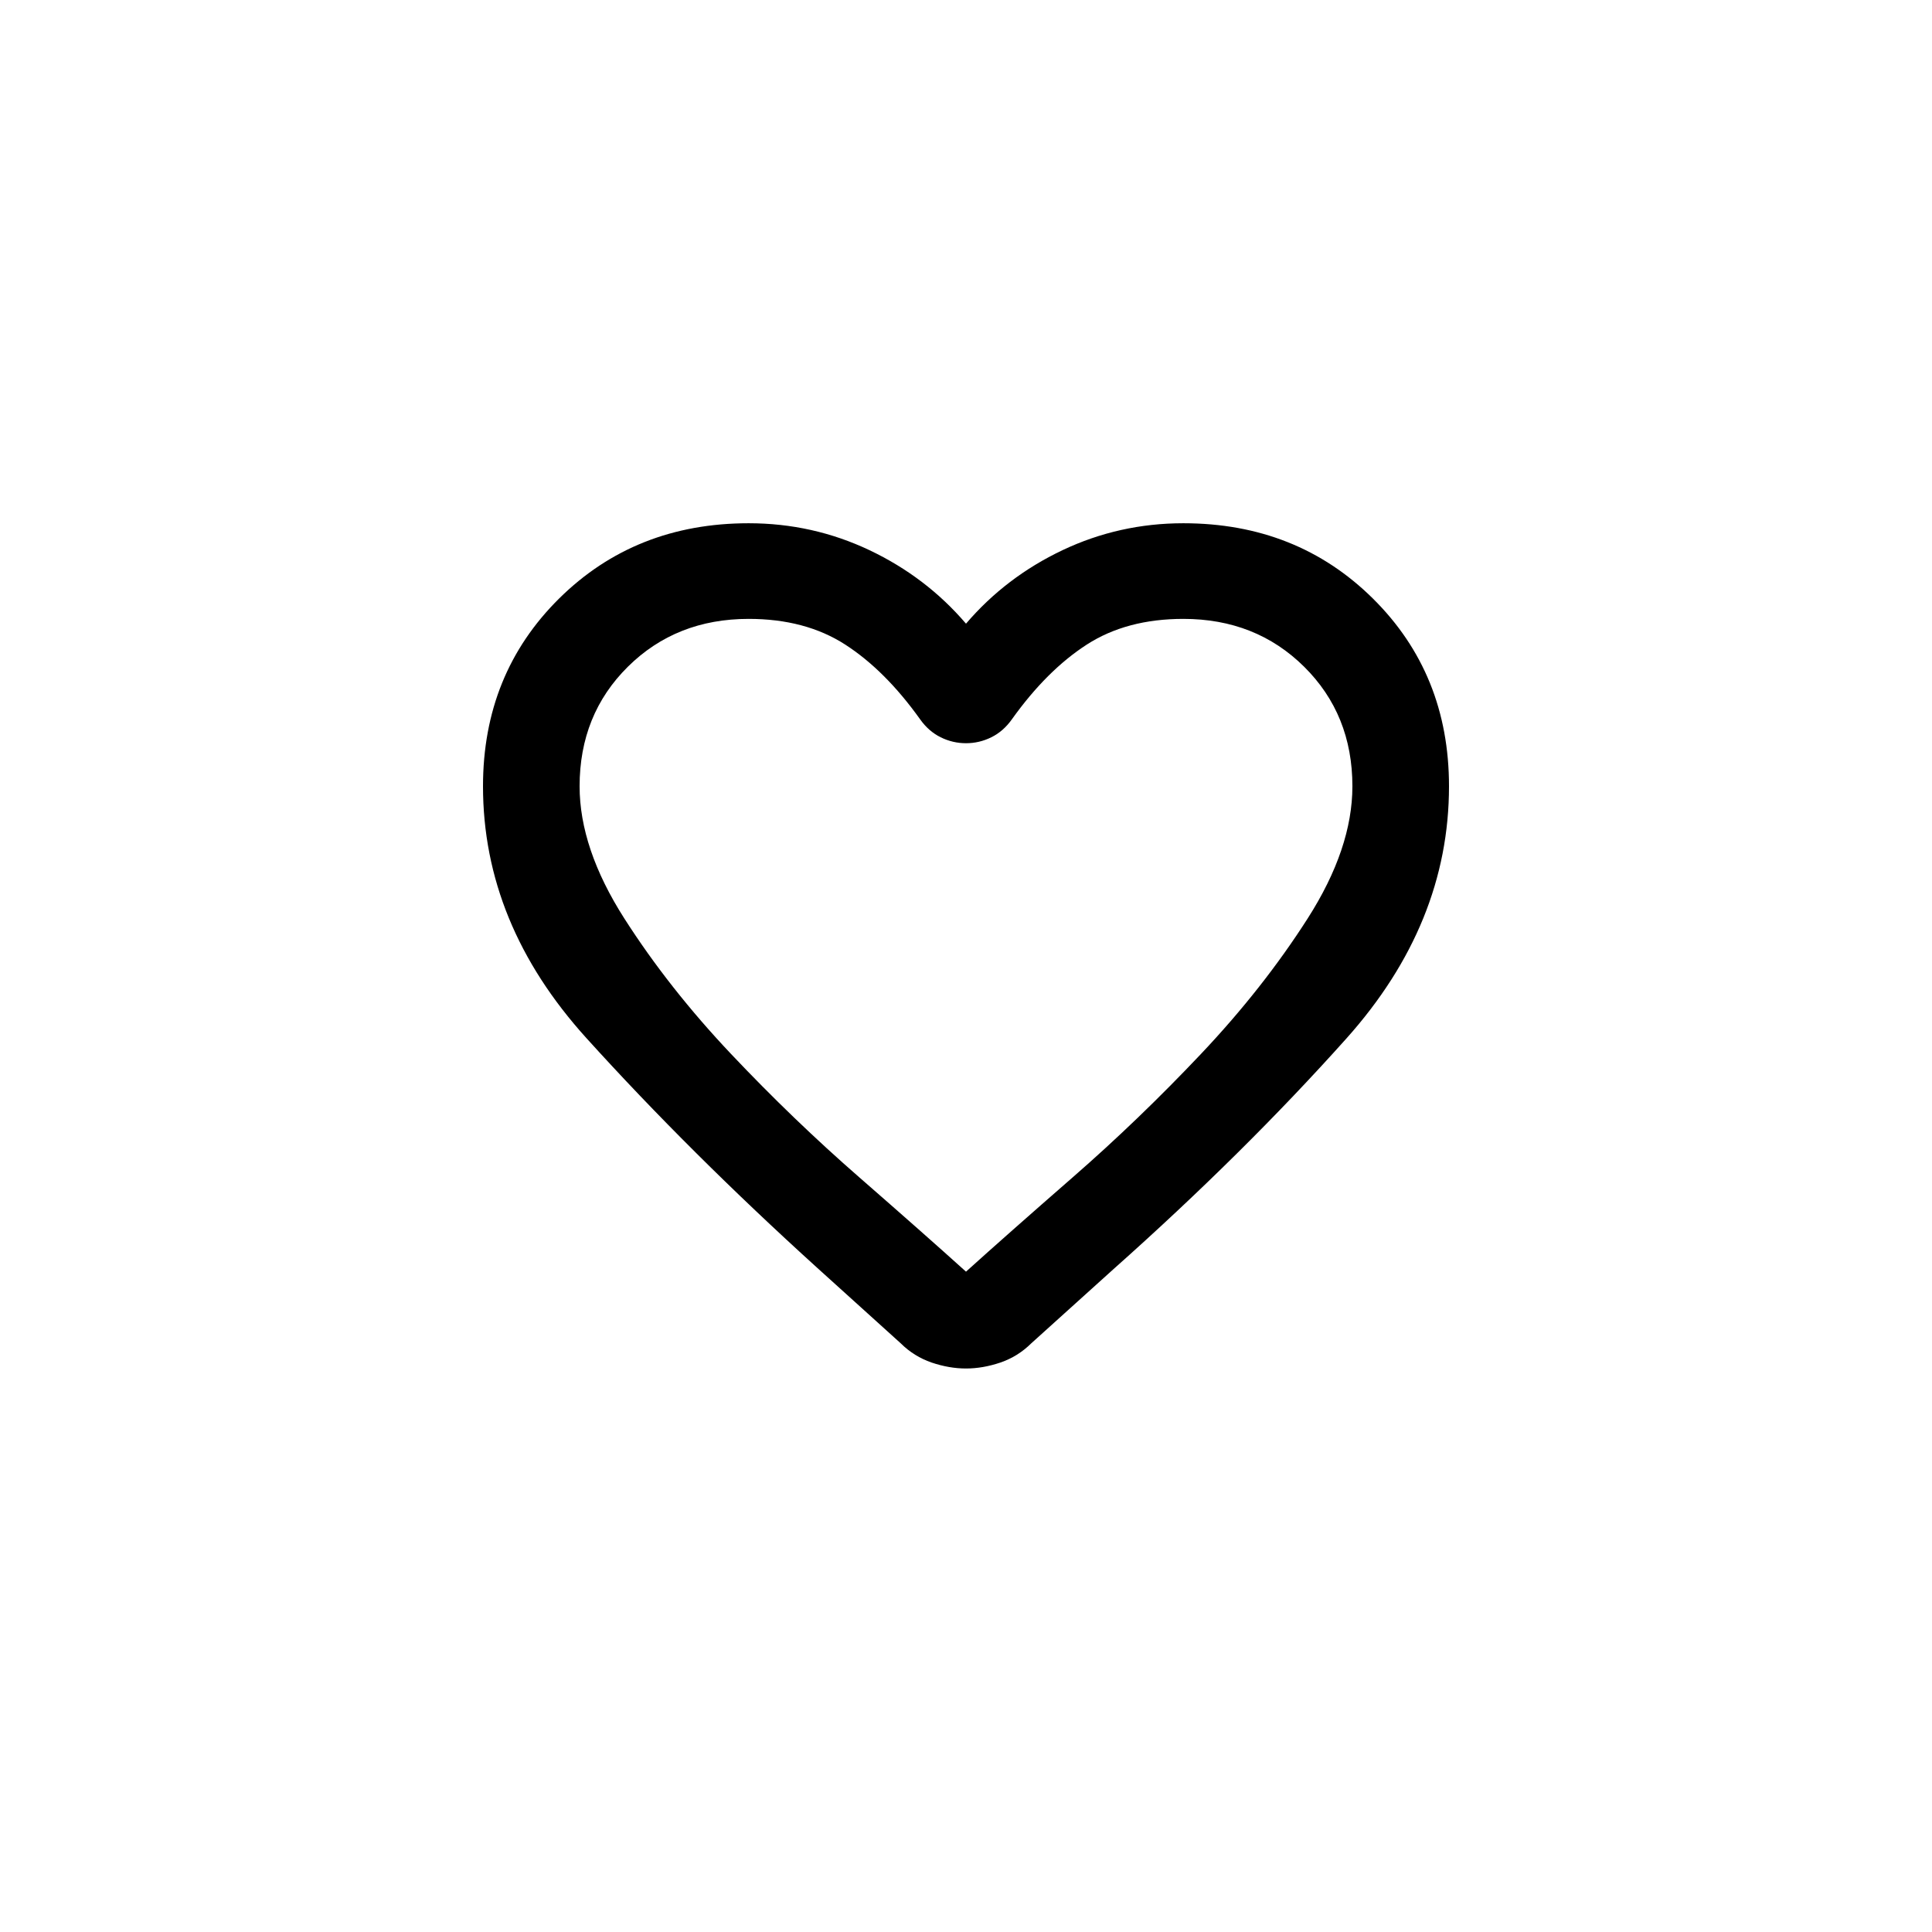
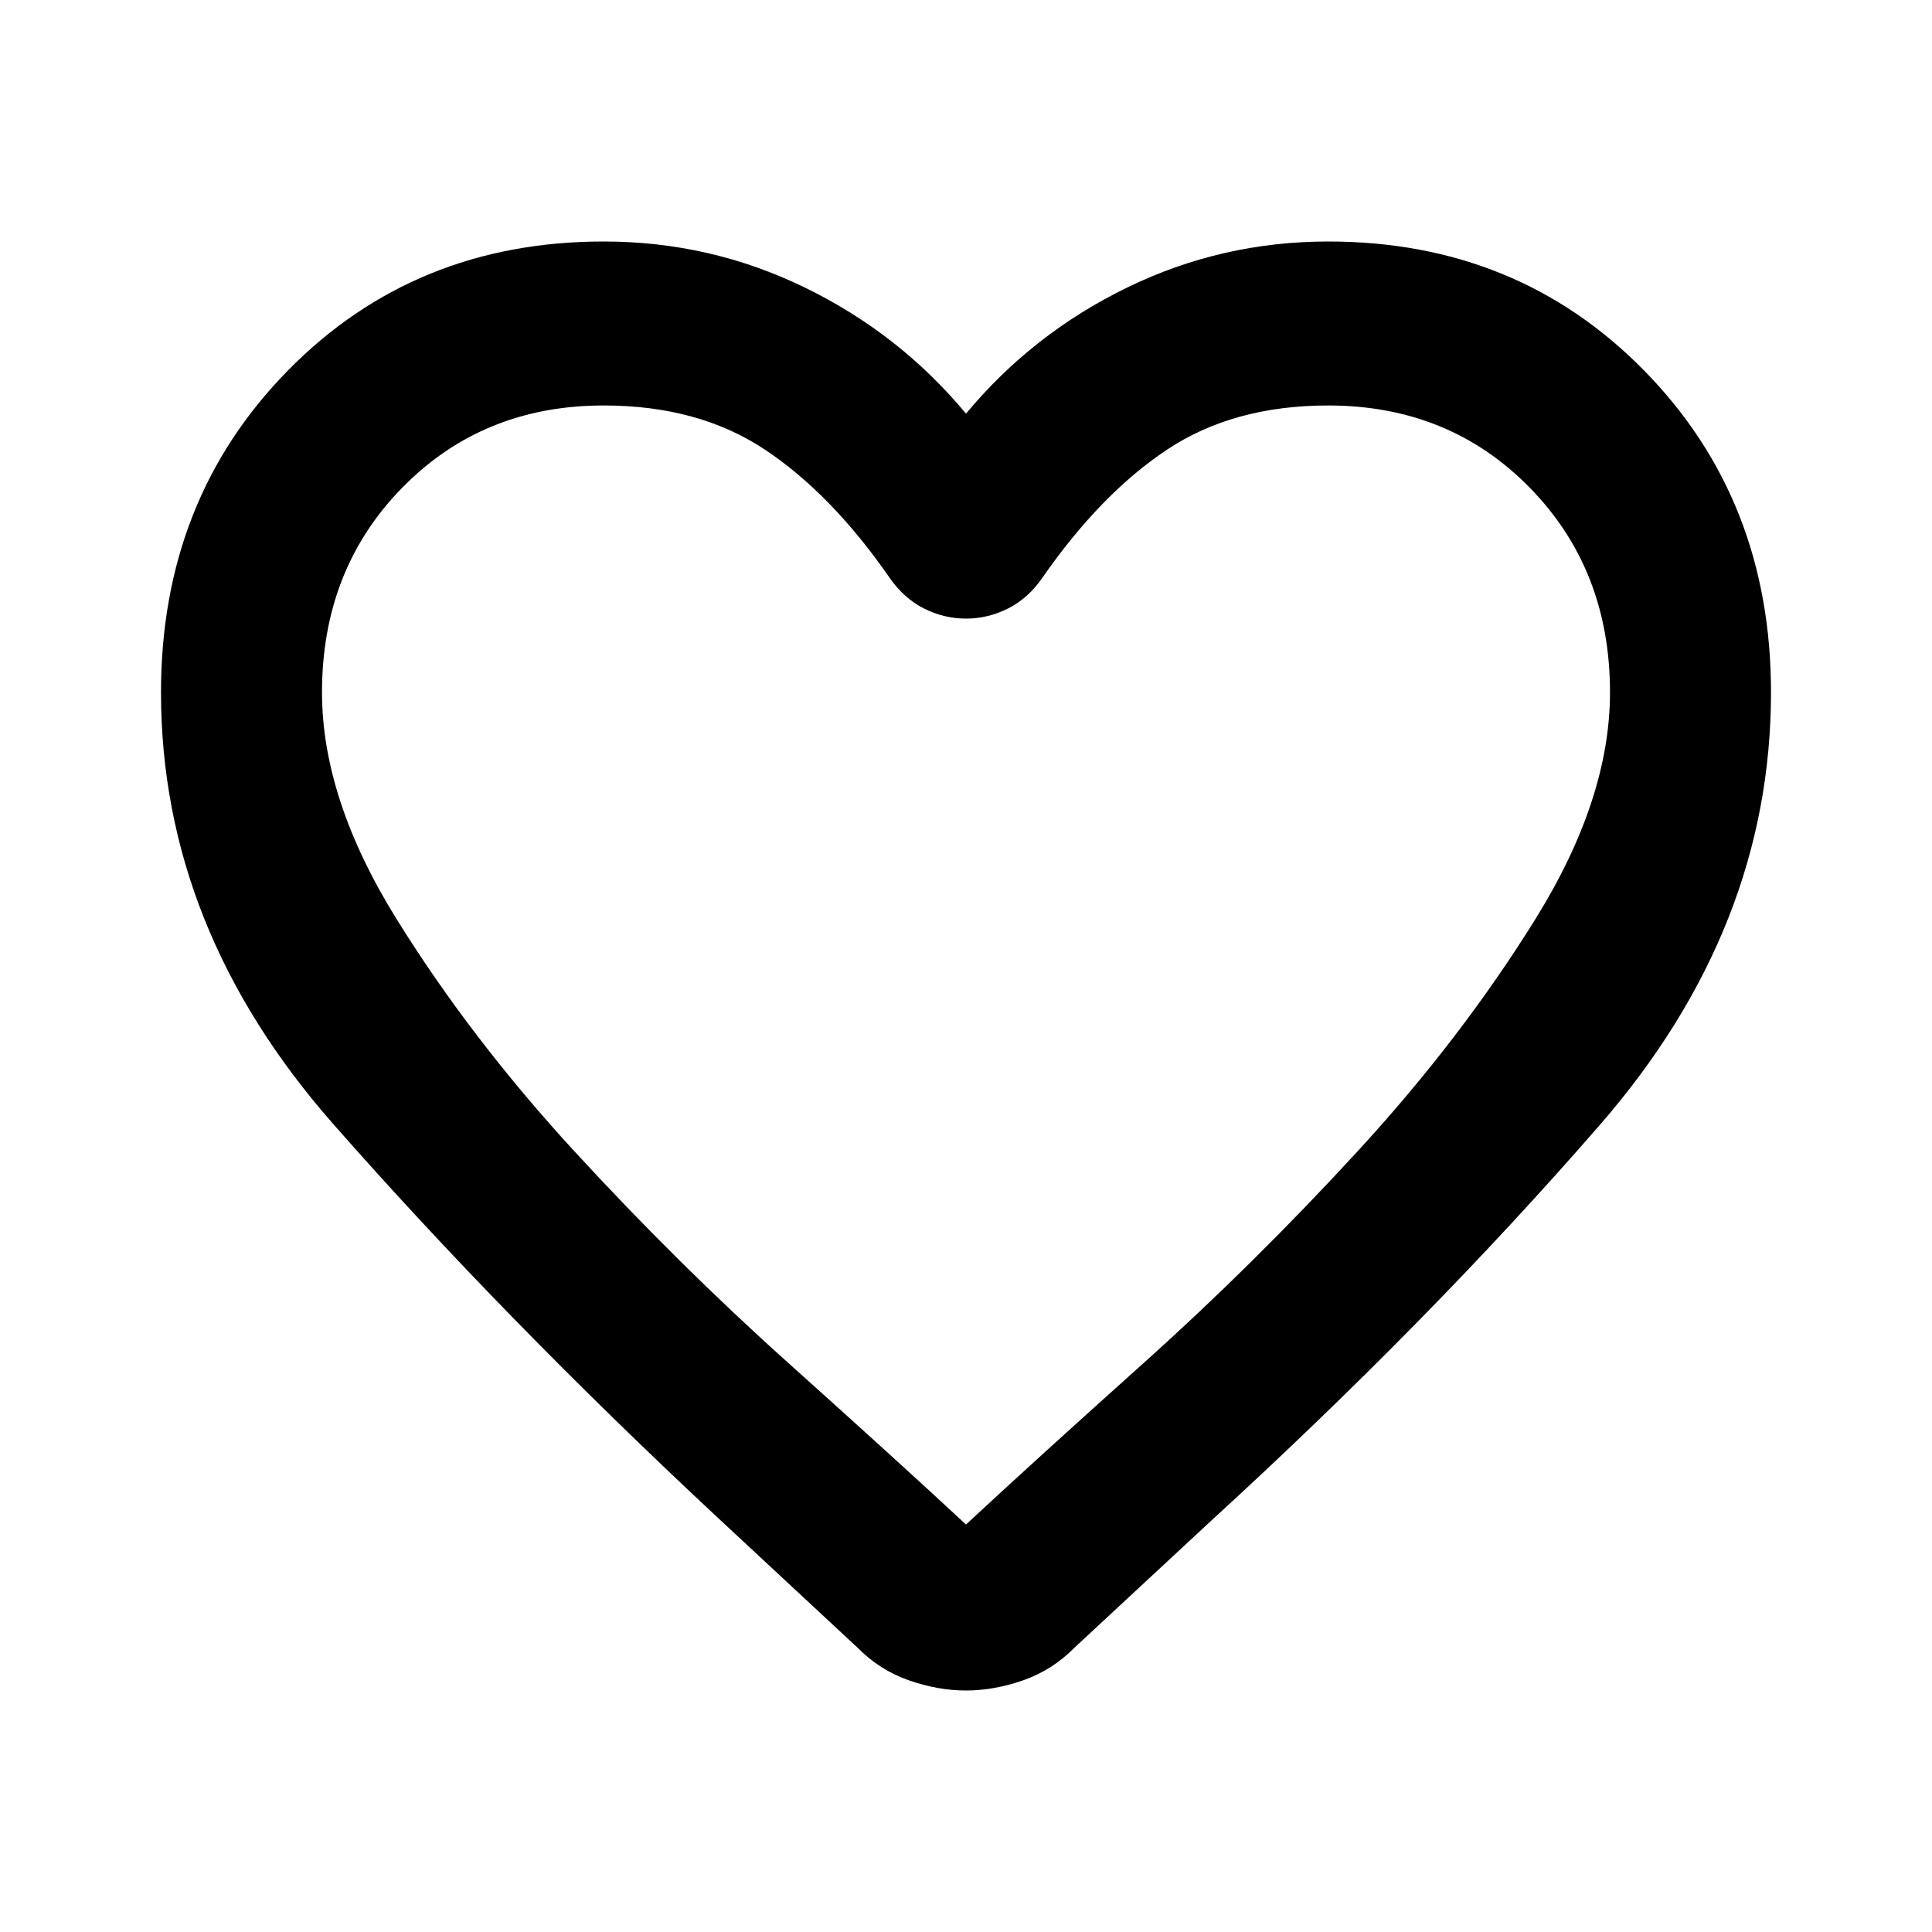
<svg xmlns="http://www.w3.org/2000/svg" width="48" height="48" viewBox="0 0 48 48" fill="none">
-   <path d="M24 34C23.72 34 23.435 33.95 23.145 33.852C22.855 33.752 22.6 33.594 22.38 33.376L20.31 31.505C18.19 29.584 16.275 27.678 14.565 25.787C12.855 23.896 12 21.812 12 19.535C12 17.673 12.63 16.119 13.89 14.871C15.15 13.624 16.72 13 18.6 13C19.66 13 20.66 13.223 21.6 13.668C22.54 14.114 23.34 14.723 24 15.495C24.66 14.723 25.46 14.114 26.4 13.668C27.34 13.223 28.34 13 29.4 13C31.28 13 32.85 13.624 34.11 14.871C35.37 16.119 36 17.673 36 19.535C36 21.812 35.15 23.901 33.45 25.802C31.75 27.703 29.82 29.614 27.66 31.535L25.62 33.376C25.4 33.594 25.145 33.752 24.855 33.852C24.565 33.95 24.28 34 24 34ZM22.86 17.871C22.28 17.059 21.66 16.441 21 16.015C20.34 15.589 19.54 15.376 18.6 15.376C17.4 15.376 16.4 15.772 15.6 16.564C14.8 17.356 14.4 18.346 14.4 19.535C14.4 20.564 14.77 21.658 15.51 22.817C16.25 23.975 17.135 25.099 18.165 26.188C19.195 27.277 20.255 28.297 21.345 29.247C22.435 30.198 23.32 30.98 24 31.594C24.68 30.98 25.565 30.198 26.655 29.247C27.745 28.297 28.805 27.277 29.835 26.188C30.865 25.099 31.75 23.975 32.49 22.817C33.23 21.658 33.6 20.564 33.6 19.535C33.6 18.346 33.2 17.356 32.4 16.564C31.6 15.772 30.6 15.376 29.4 15.376C28.46 15.376 27.66 15.589 27 16.015C26.34 16.441 25.72 17.059 25.14 17.871C25 18.069 24.83 18.218 24.63 18.317C24.43 18.416 24.22 18.465 24 18.465C23.78 18.465 23.57 18.416 23.37 18.317C23.17 18.218 23 18.069 22.86 17.871Z" fill="black" />
+   <path d="M24 42C23.533 42 23.058 41.915 22.575 41.745C22.092 41.576 21.667 41.304 21.3 40.931L17.85 37.723C14.317 34.43 11.125 31.163 8.275 27.921C5.425 24.679 4 21.106 4 17.202C4 14.011 5.05 11.347 7.15 9.208C9.25 7.069 11.867 6 15 6C16.767 6 18.433 6.382 20 7.146C21.567 7.909 22.9 8.953 24 10.277C25.1 8.953 26.433 7.909 28 7.146C29.567 6.382 31.233 6 33 6C36.133 6 38.75 7.069 40.85 9.208C42.95 11.347 44 14.011 44 17.202C44 21.106 42.583 24.687 39.75 27.946C36.917 31.205 33.7 34.481 30.1 37.774L26.7 40.931C26.333 41.304 25.908 41.576 25.425 41.745C24.942 41.915 24.467 42 24 42ZM22.1 14.351C21.133 12.959 20.1 11.898 19 11.168C17.9 10.438 16.567 10.074 15 10.074C13 10.074 11.333 10.752 10 12.11C8.667 13.468 8 15.165 8 17.202C8 18.968 8.617 20.843 9.85 22.829C11.083 24.815 12.558 26.741 14.275 28.608C15.992 30.475 17.758 32.224 19.575 33.853C21.392 35.482 22.867 36.823 24 37.876C25.133 36.823 26.608 35.482 28.425 33.853C30.242 32.224 32.008 30.475 33.725 28.608C35.442 26.741 36.917 24.815 38.15 22.829C39.383 20.843 40 18.968 40 17.202C40 15.165 39.333 13.468 38 12.11C36.667 10.752 35 10.074 33 10.074C31.433 10.074 30.1 10.438 29 11.168C27.9 11.898 26.867 12.959 25.9 14.351C25.667 14.69 25.383 14.945 25.05 15.115C24.717 15.284 24.367 15.369 24 15.369C23.633 15.369 23.283 15.284 22.95 15.115C22.617 14.945 22.333 14.69 22.1 14.351Z" fill="black" />
</svg>
